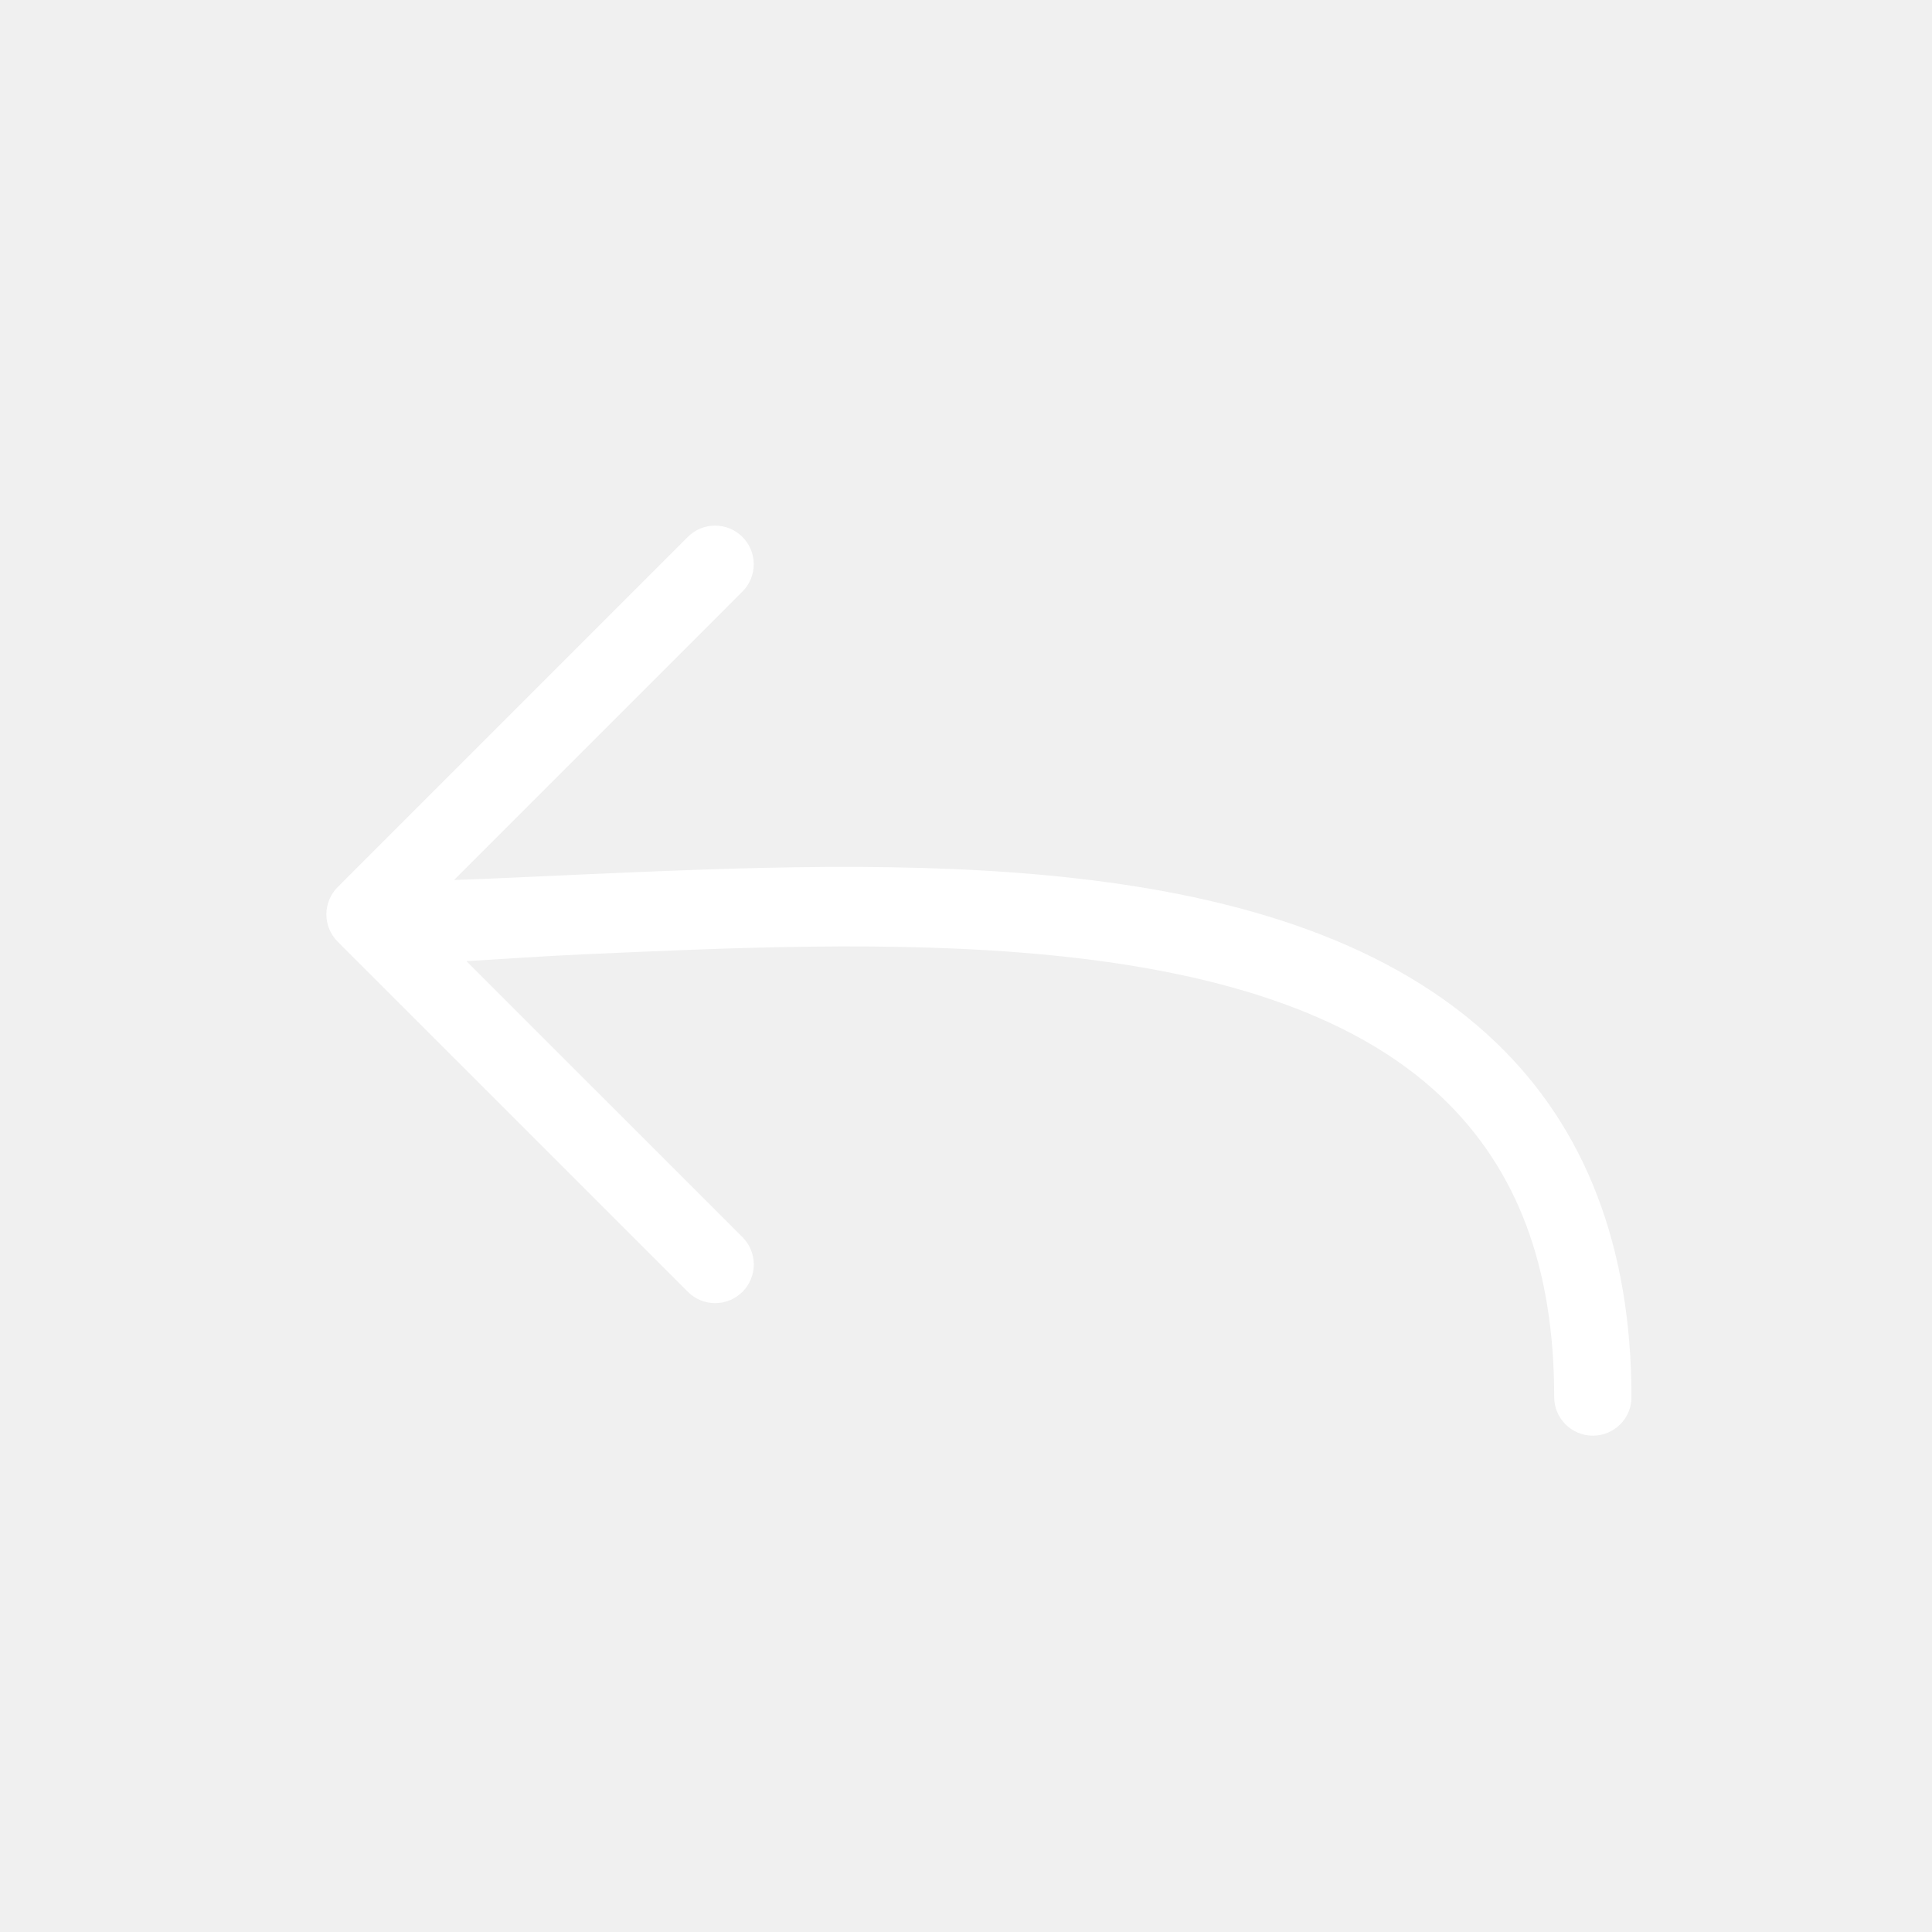
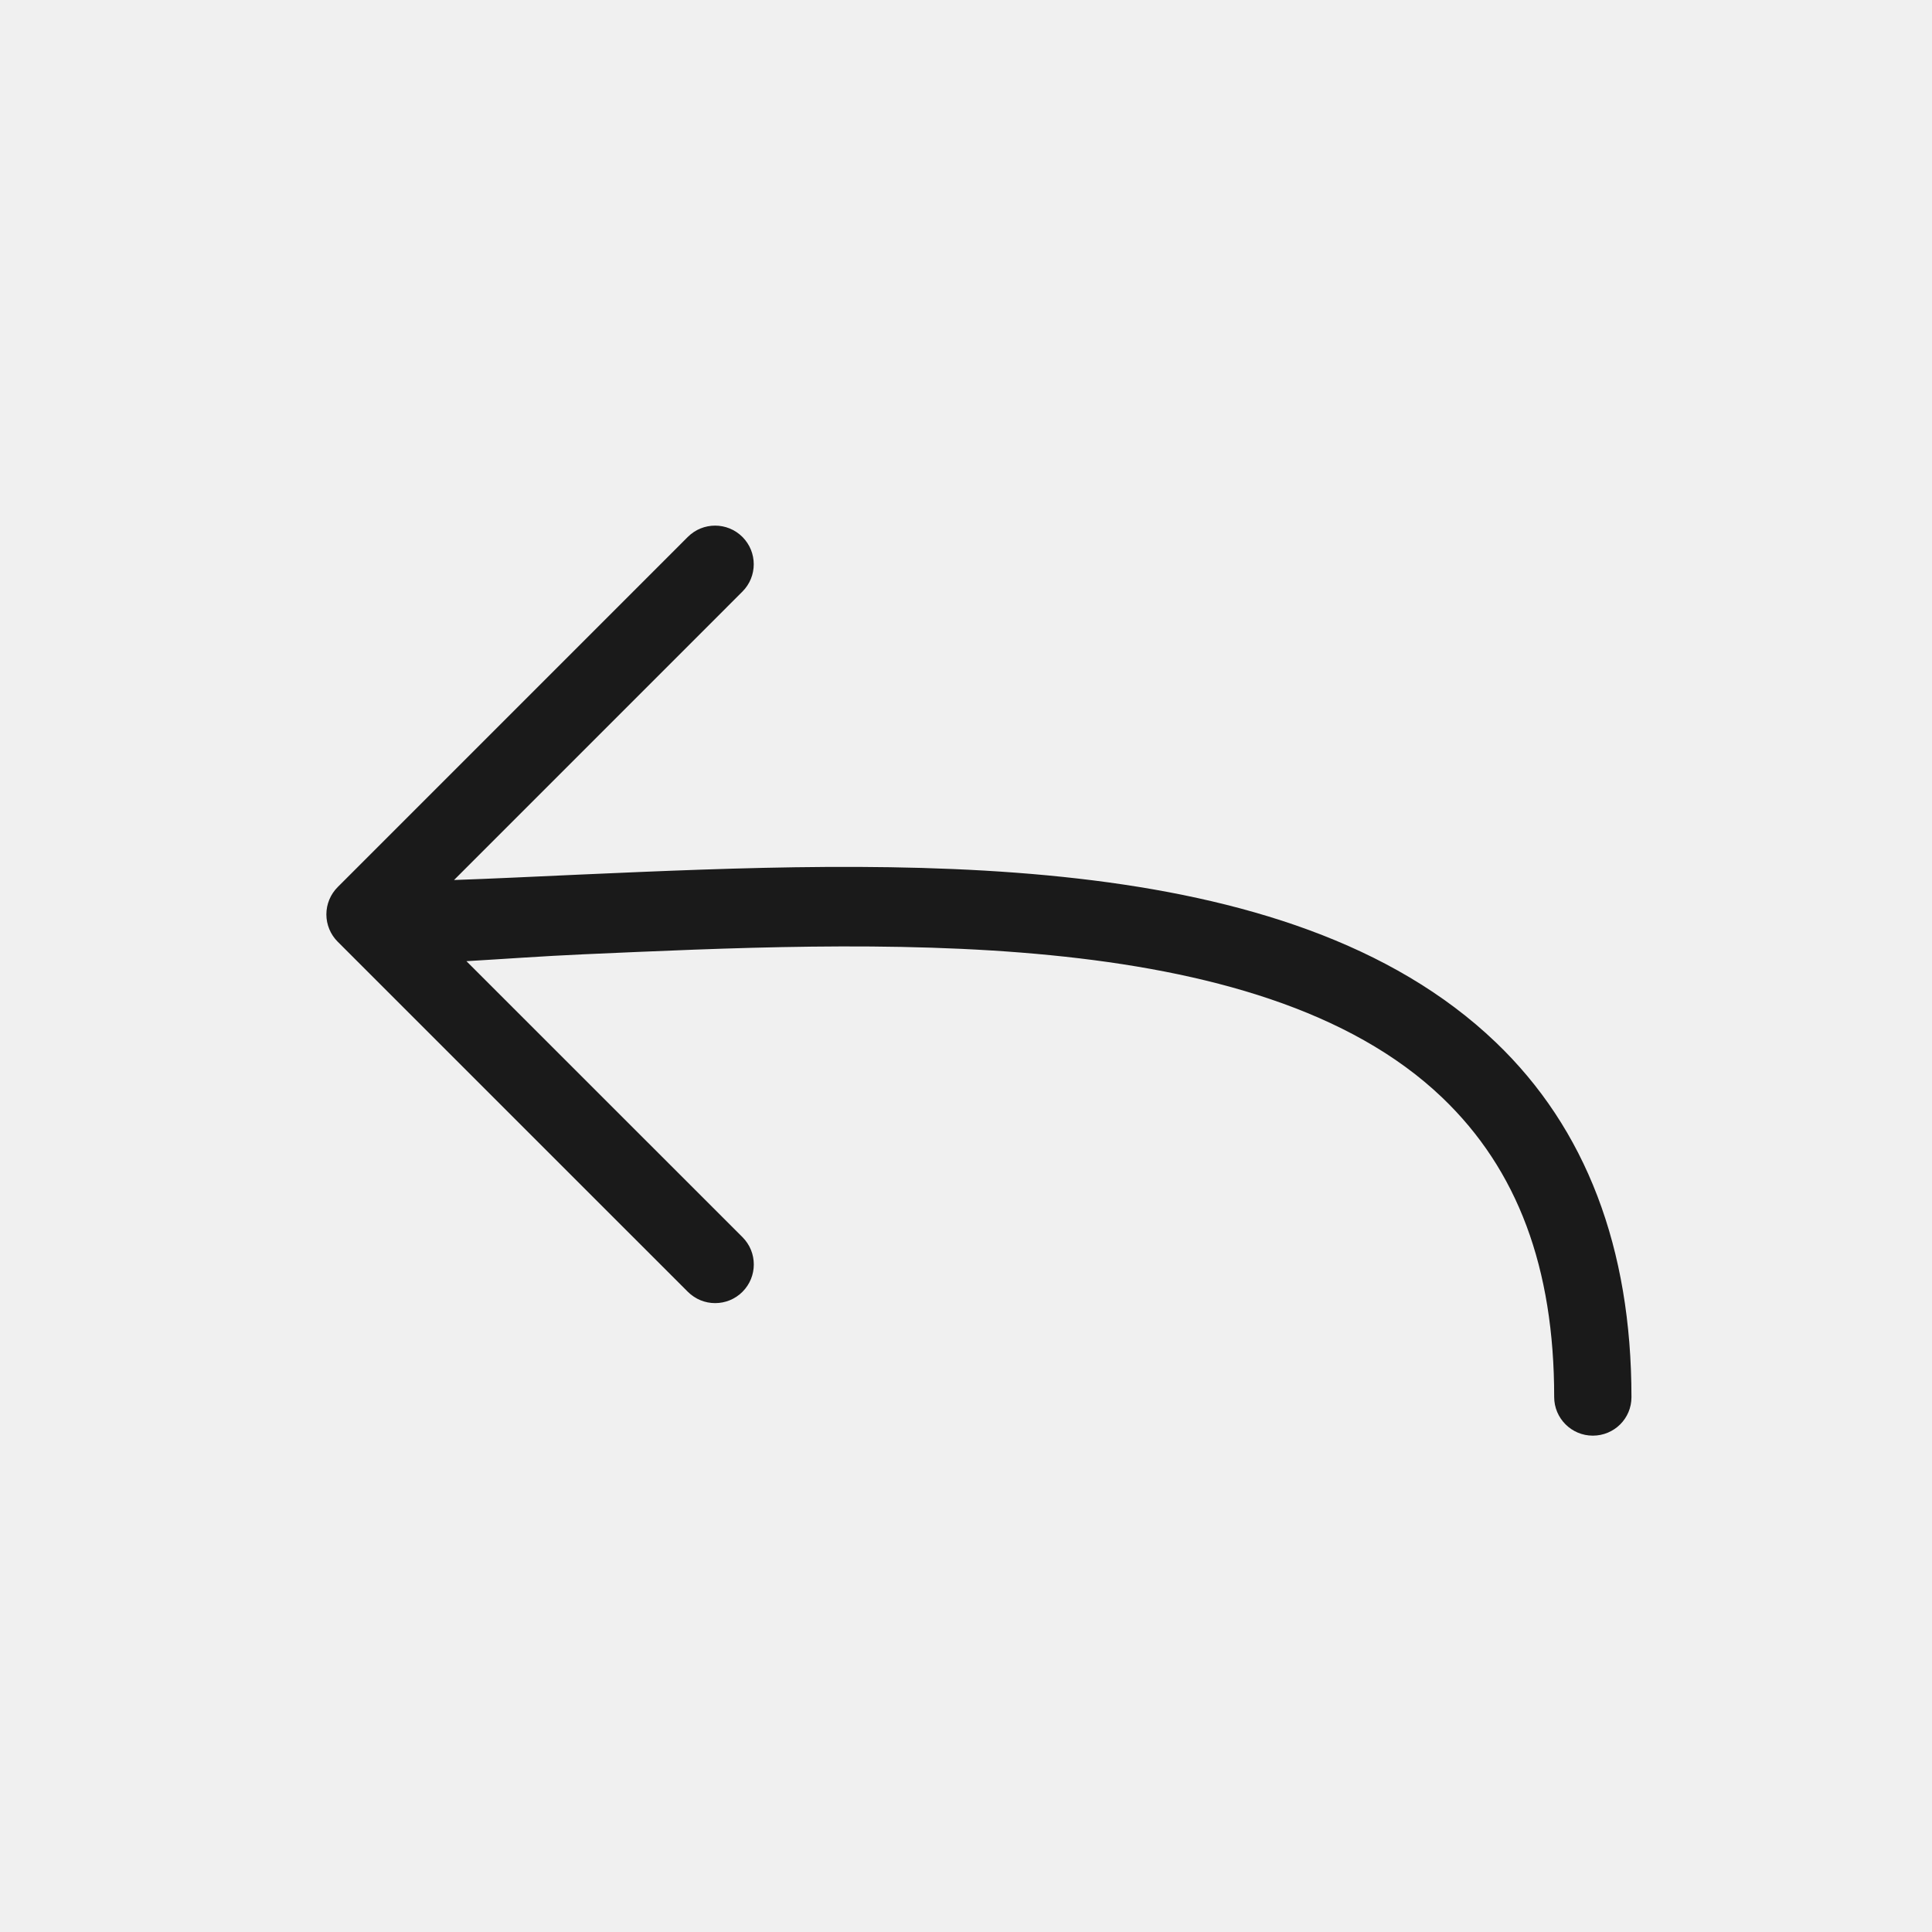
- <svg xmlns="http://www.w3.org/2000/svg" fill="#fff" version="1.1" id="Layer_1" width="64px" height="64px" viewBox="0 0 100 100" enable-background="new 0 0 100 100" xml:space="preserve">
+ <svg xmlns="http://www.w3.org/2000/svg" fill="#1a1a1a" version="1.1" id="Layer_1" width="64px" height="64px" viewBox="0 0 100 100" enable-background="new 0 0 100 100" xml:space="preserve">
  <g id="SVGRepo_bgCarrier" stroke-width="0" />
  <g id="SVGRepo_tracerCarrier" stroke-linecap="round" stroke-linejoin="round" />
  <g id="SVGRepo_iconCarrier">
    <g>
      <path d="M74.656,56.818c3.895,3.729,5.788,8.795,5.788,15.491c0,1.104,0.896,2,2,2s2-0.885,2-1.989 c0-7.736-2.362-13.91-7.022-18.369C66.646,43.639,46.325,44.551,30,45.269c-2.28,0.101-4.461,0.211-6.499,0.28L38.428,30.62 c0.781-0.781,0.781-2.047,0-2.828s-2.048-0.781-2.828,0L17.479,45.915c-0.375,0.375-0.586,0.884-0.586,1.414 s0.211,1.039,0.586,1.414l18.123,18.12c0.391,0.391,0.902,0.586,1.414,0.586s1.024-0.195,1.415-0.586 c0.781-0.781,0.781-2.048,0-2.828L24.142,49.75c1.915-0.11,3.932-0.261,6.033-0.354C44.919,48.748,65.114,47.688,74.656,56.818z" />
    </g>
  </g>
</svg>
